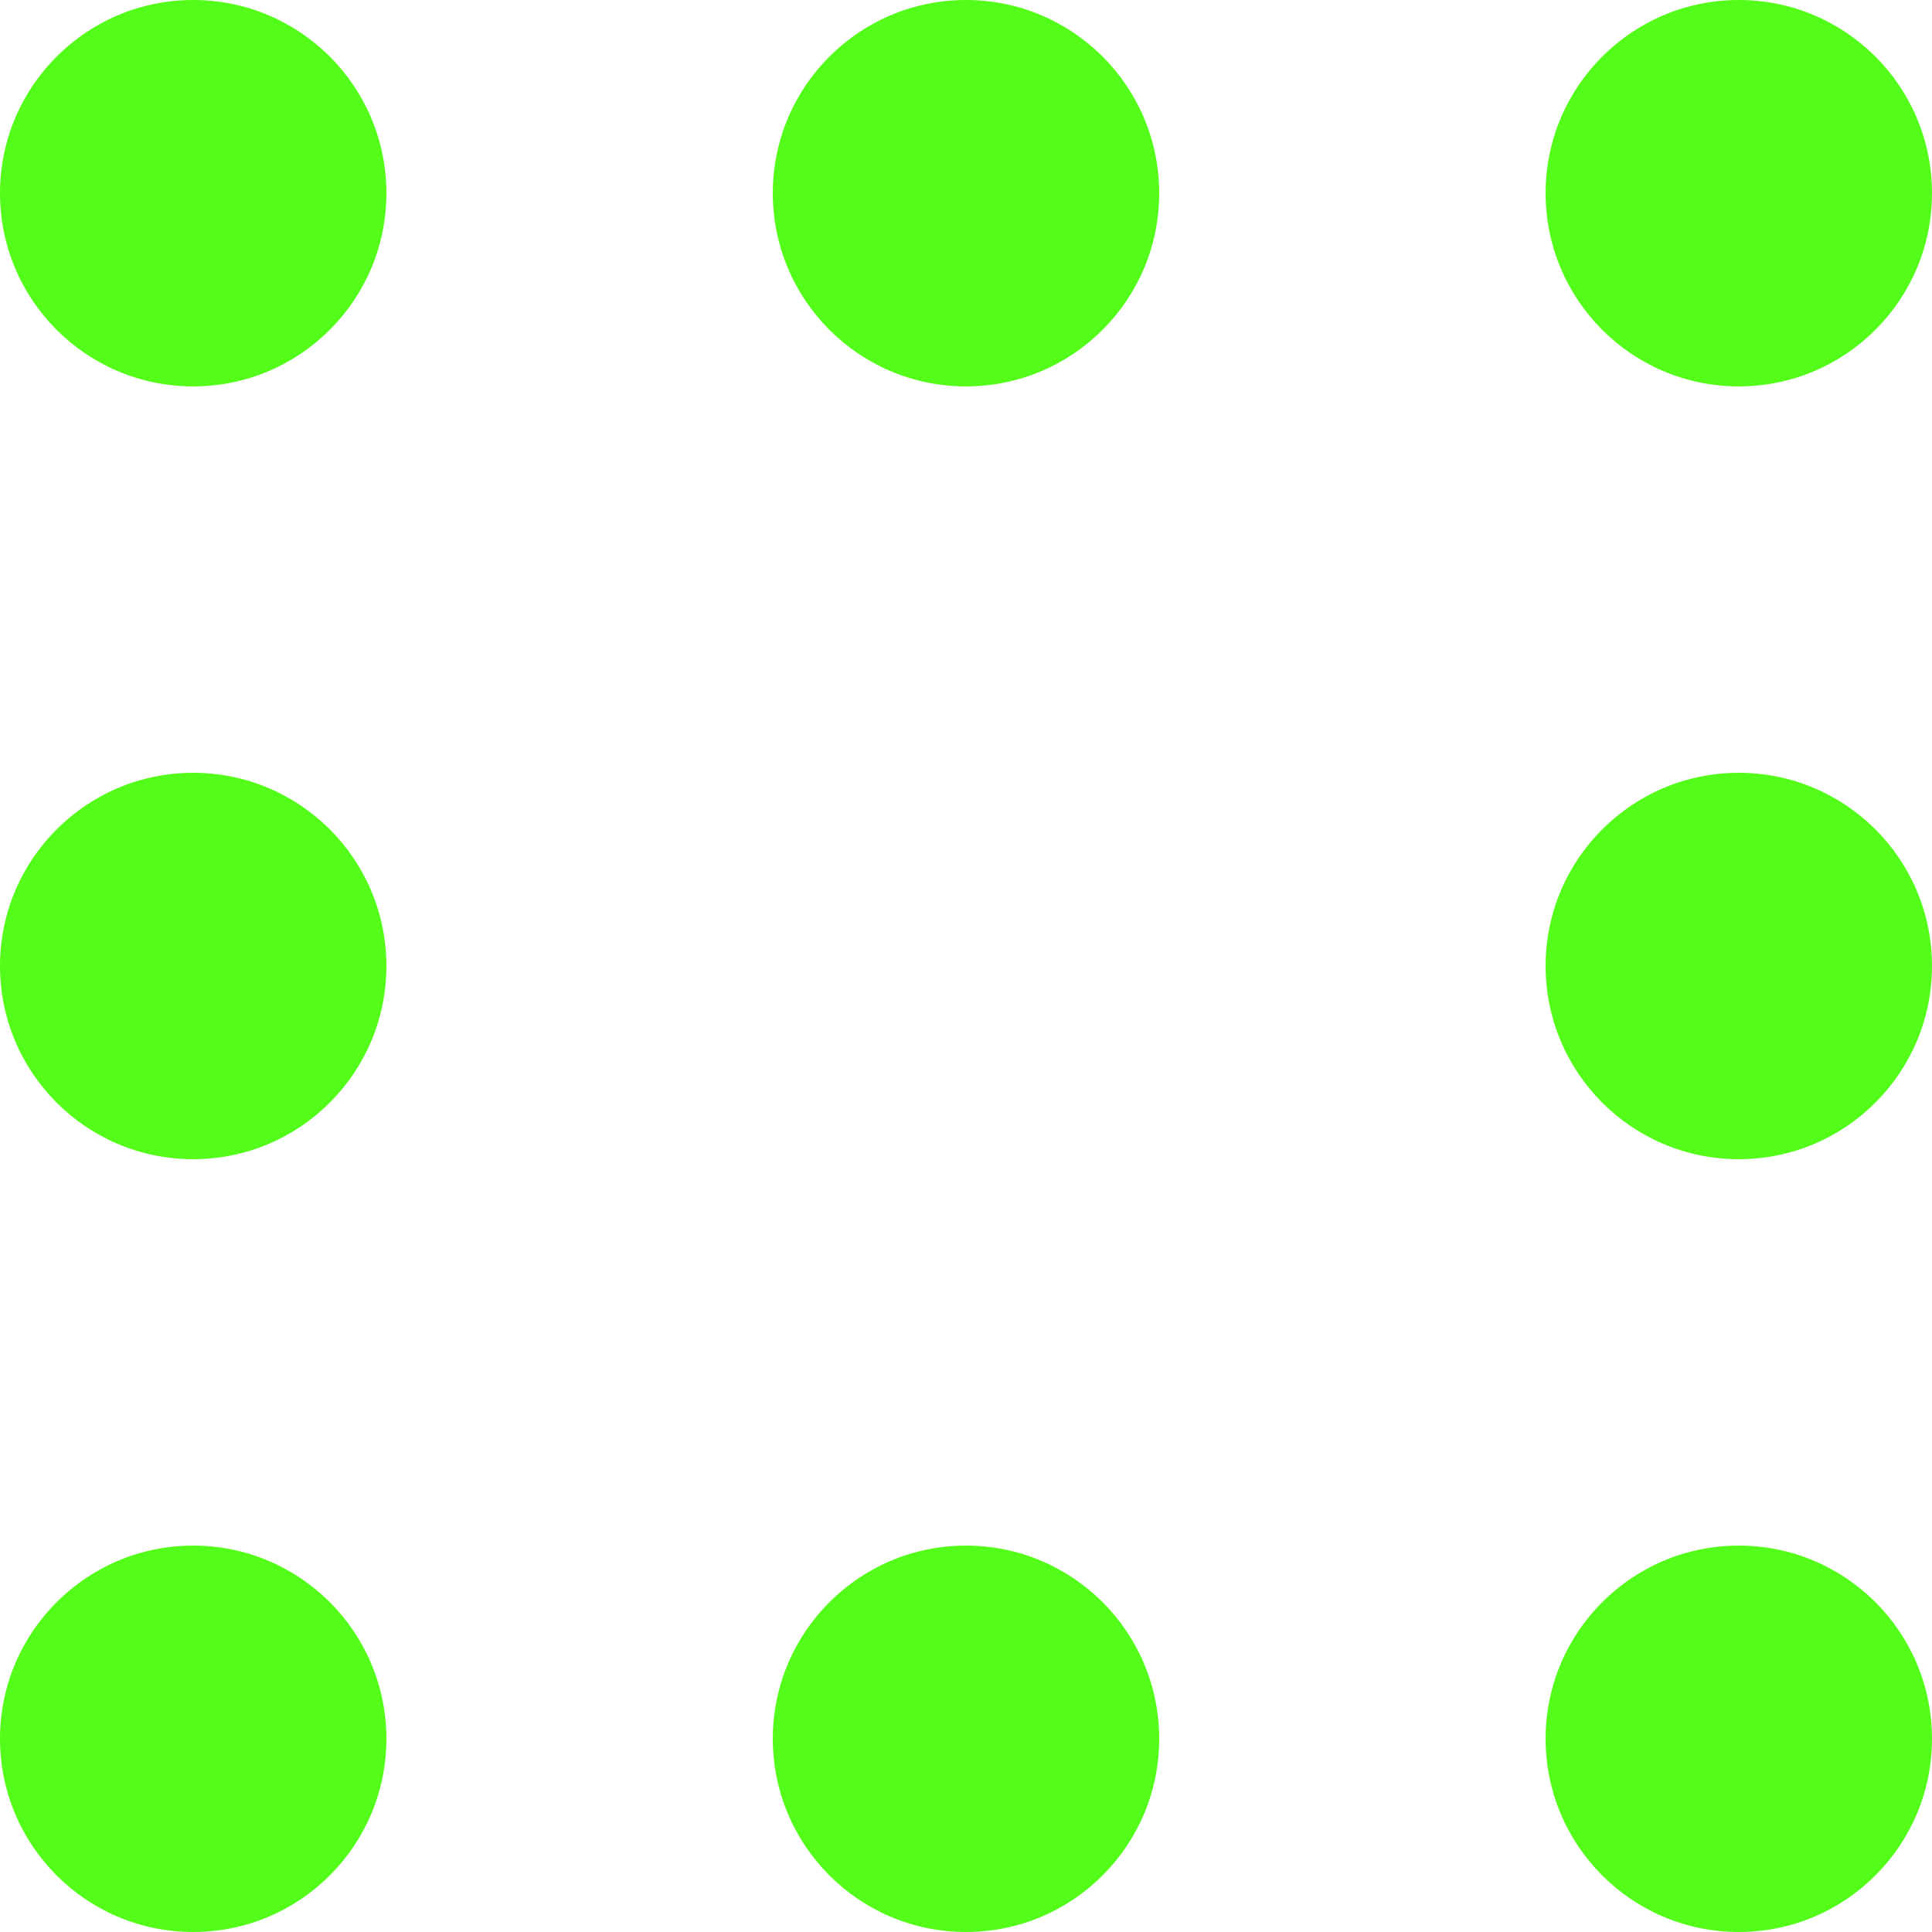
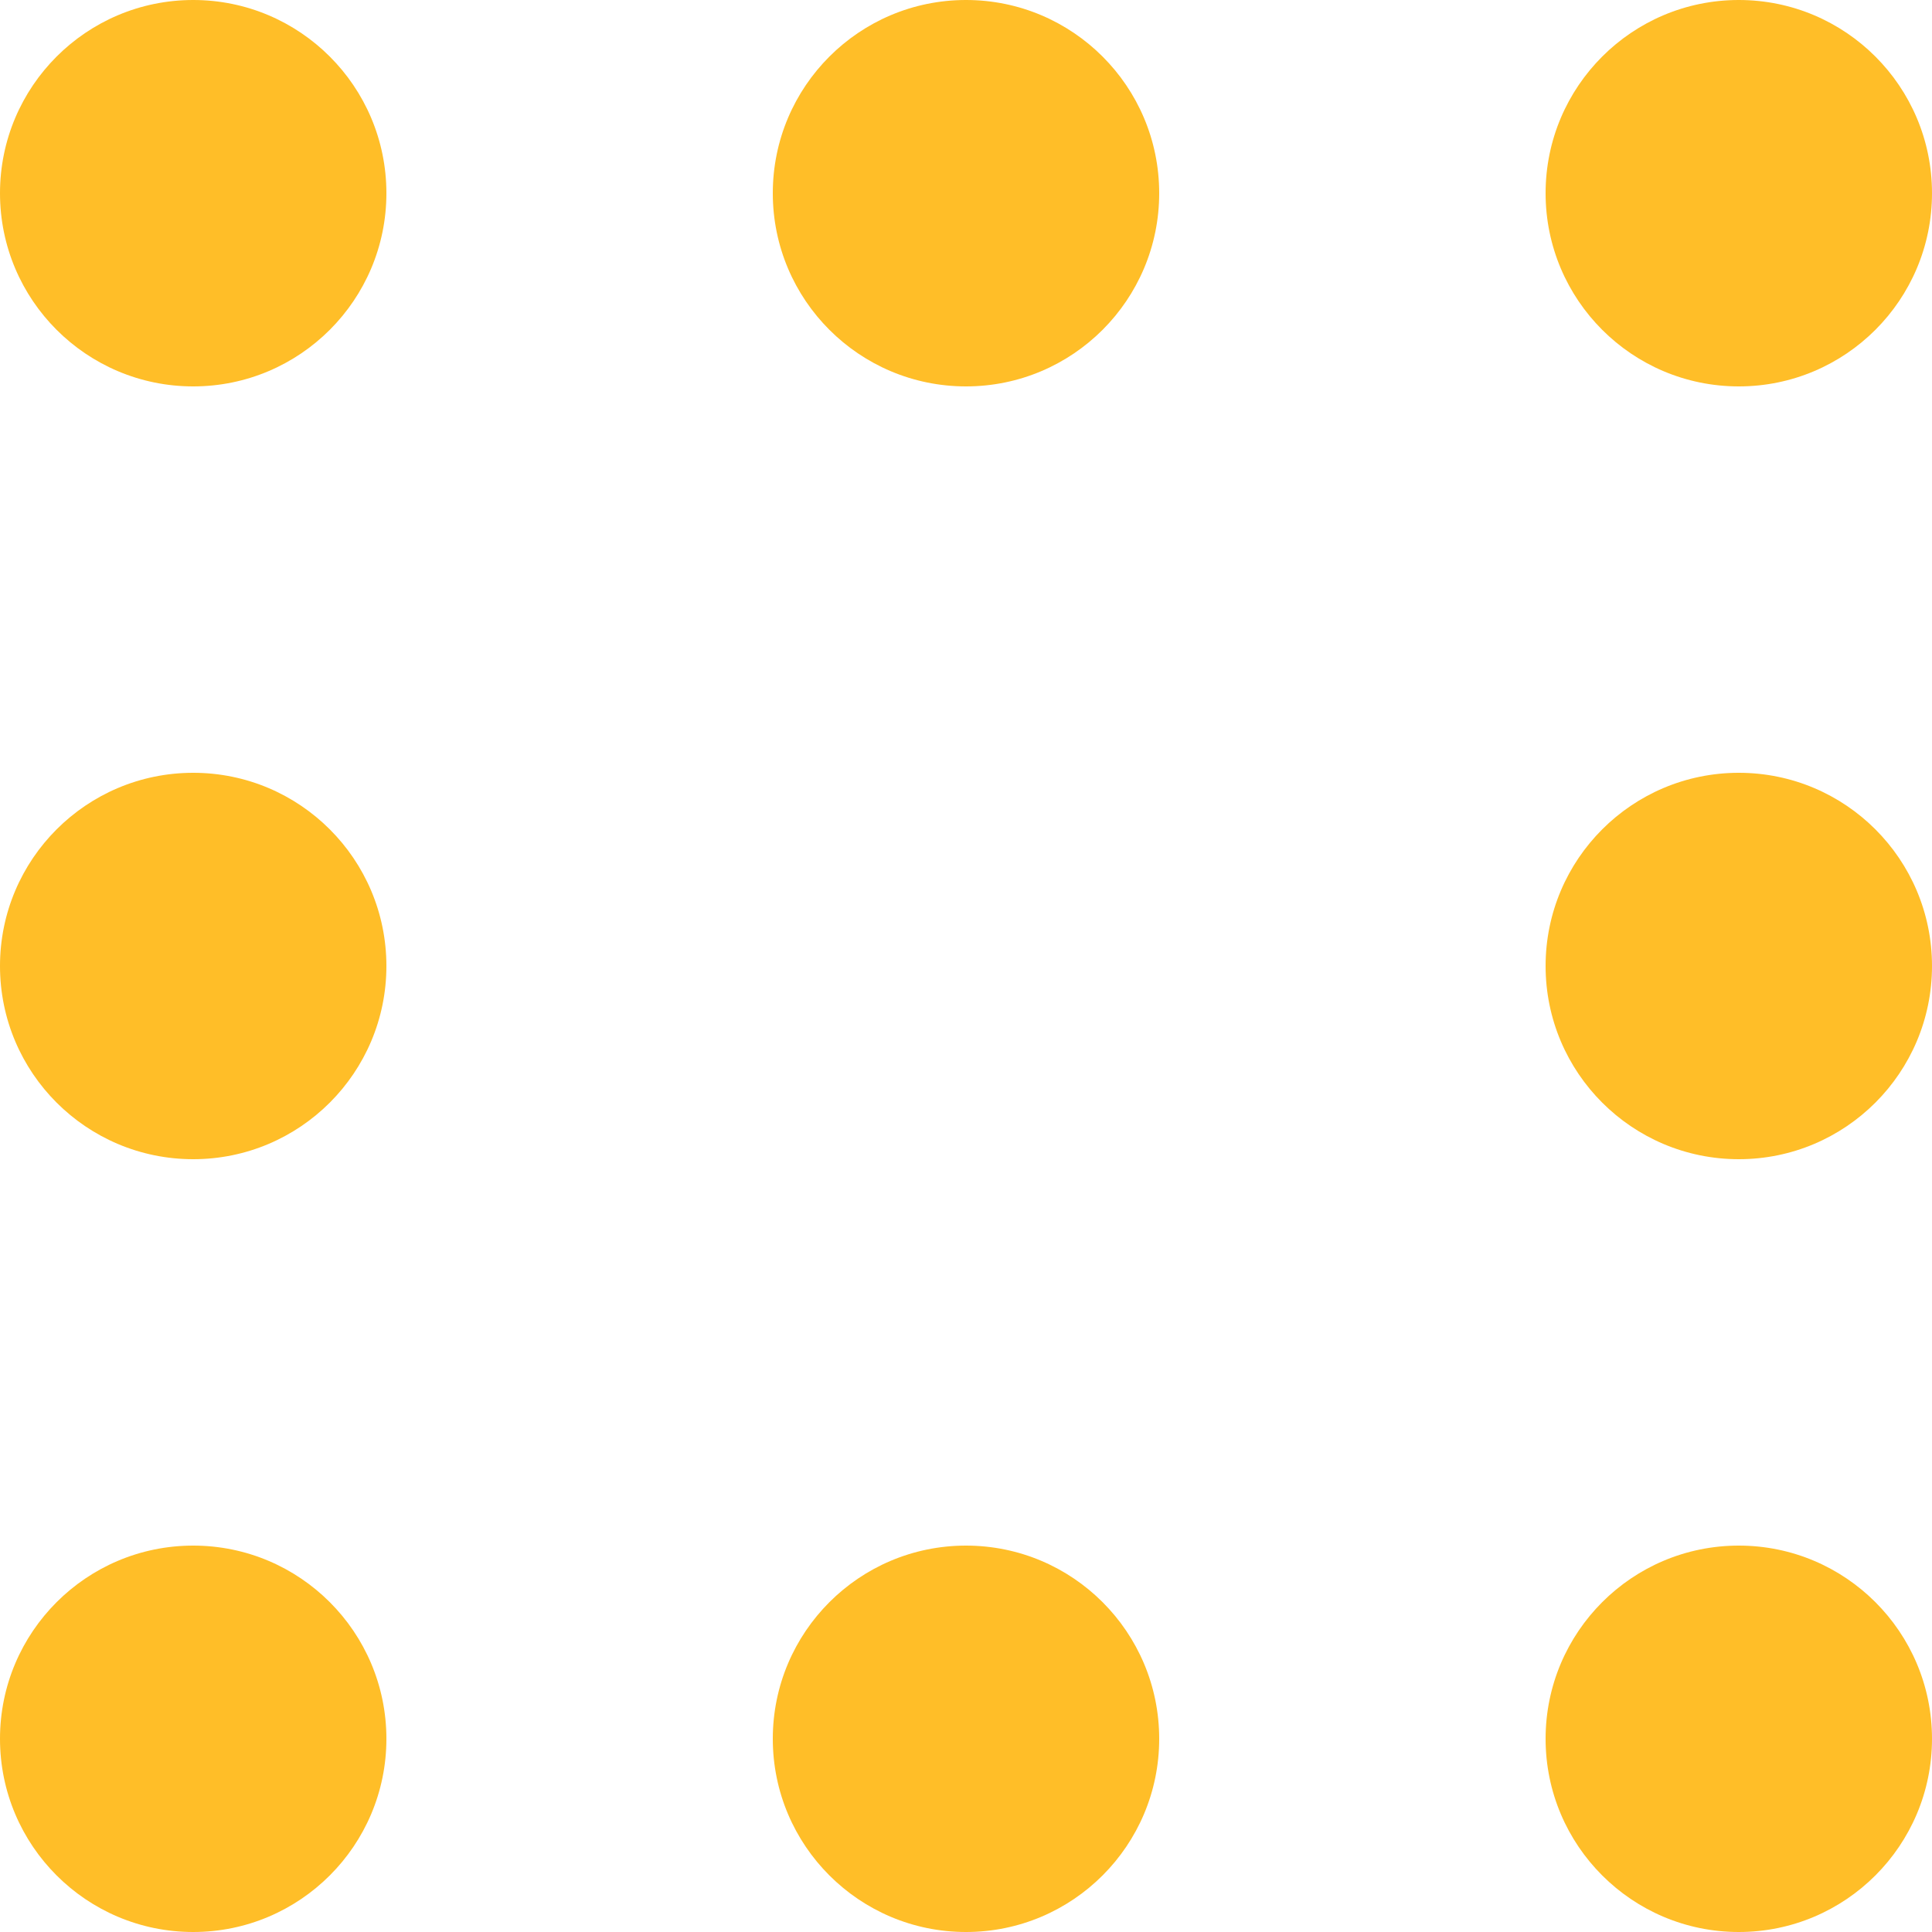
- <svg xmlns="http://www.w3.org/2000/svg" width="25" height="25" viewBox="0 0 25 25">
-   <g fill="#53FD19" fill-rule="evenodd">
+ <svg xmlns="http://www.w3.org/2000/svg" viewBox="0 0 25 25">
+   <g fill="#ffbe28" fill-rule="evenodd">
    <circle cx="2.5" cy="2.5" r="2.5" />
    <circle cx="2.5" cy="2.5" r="2.5" transform="translate(0 20)" />
    <circle cx="2.5" cy="2.5" r="2.5" transform="translate(0 10)" />
    <circle cx="2.5" cy="2.5" r="2.5" transform="translate(10)" />
    <circle cx="2.5" cy="2.5" r="2.5" transform="translate(10 20)" />
    <circle cx="2.5" cy="2.5" r="2.5" transform="translate(20)" />
    <circle cx="2.5" cy="2.5" r="2.5" transform="translate(20 20)" />
    <circle cx="2.5" cy="2.5" r="2.5" transform="translate(20 10)" />
  </g>
</svg>
